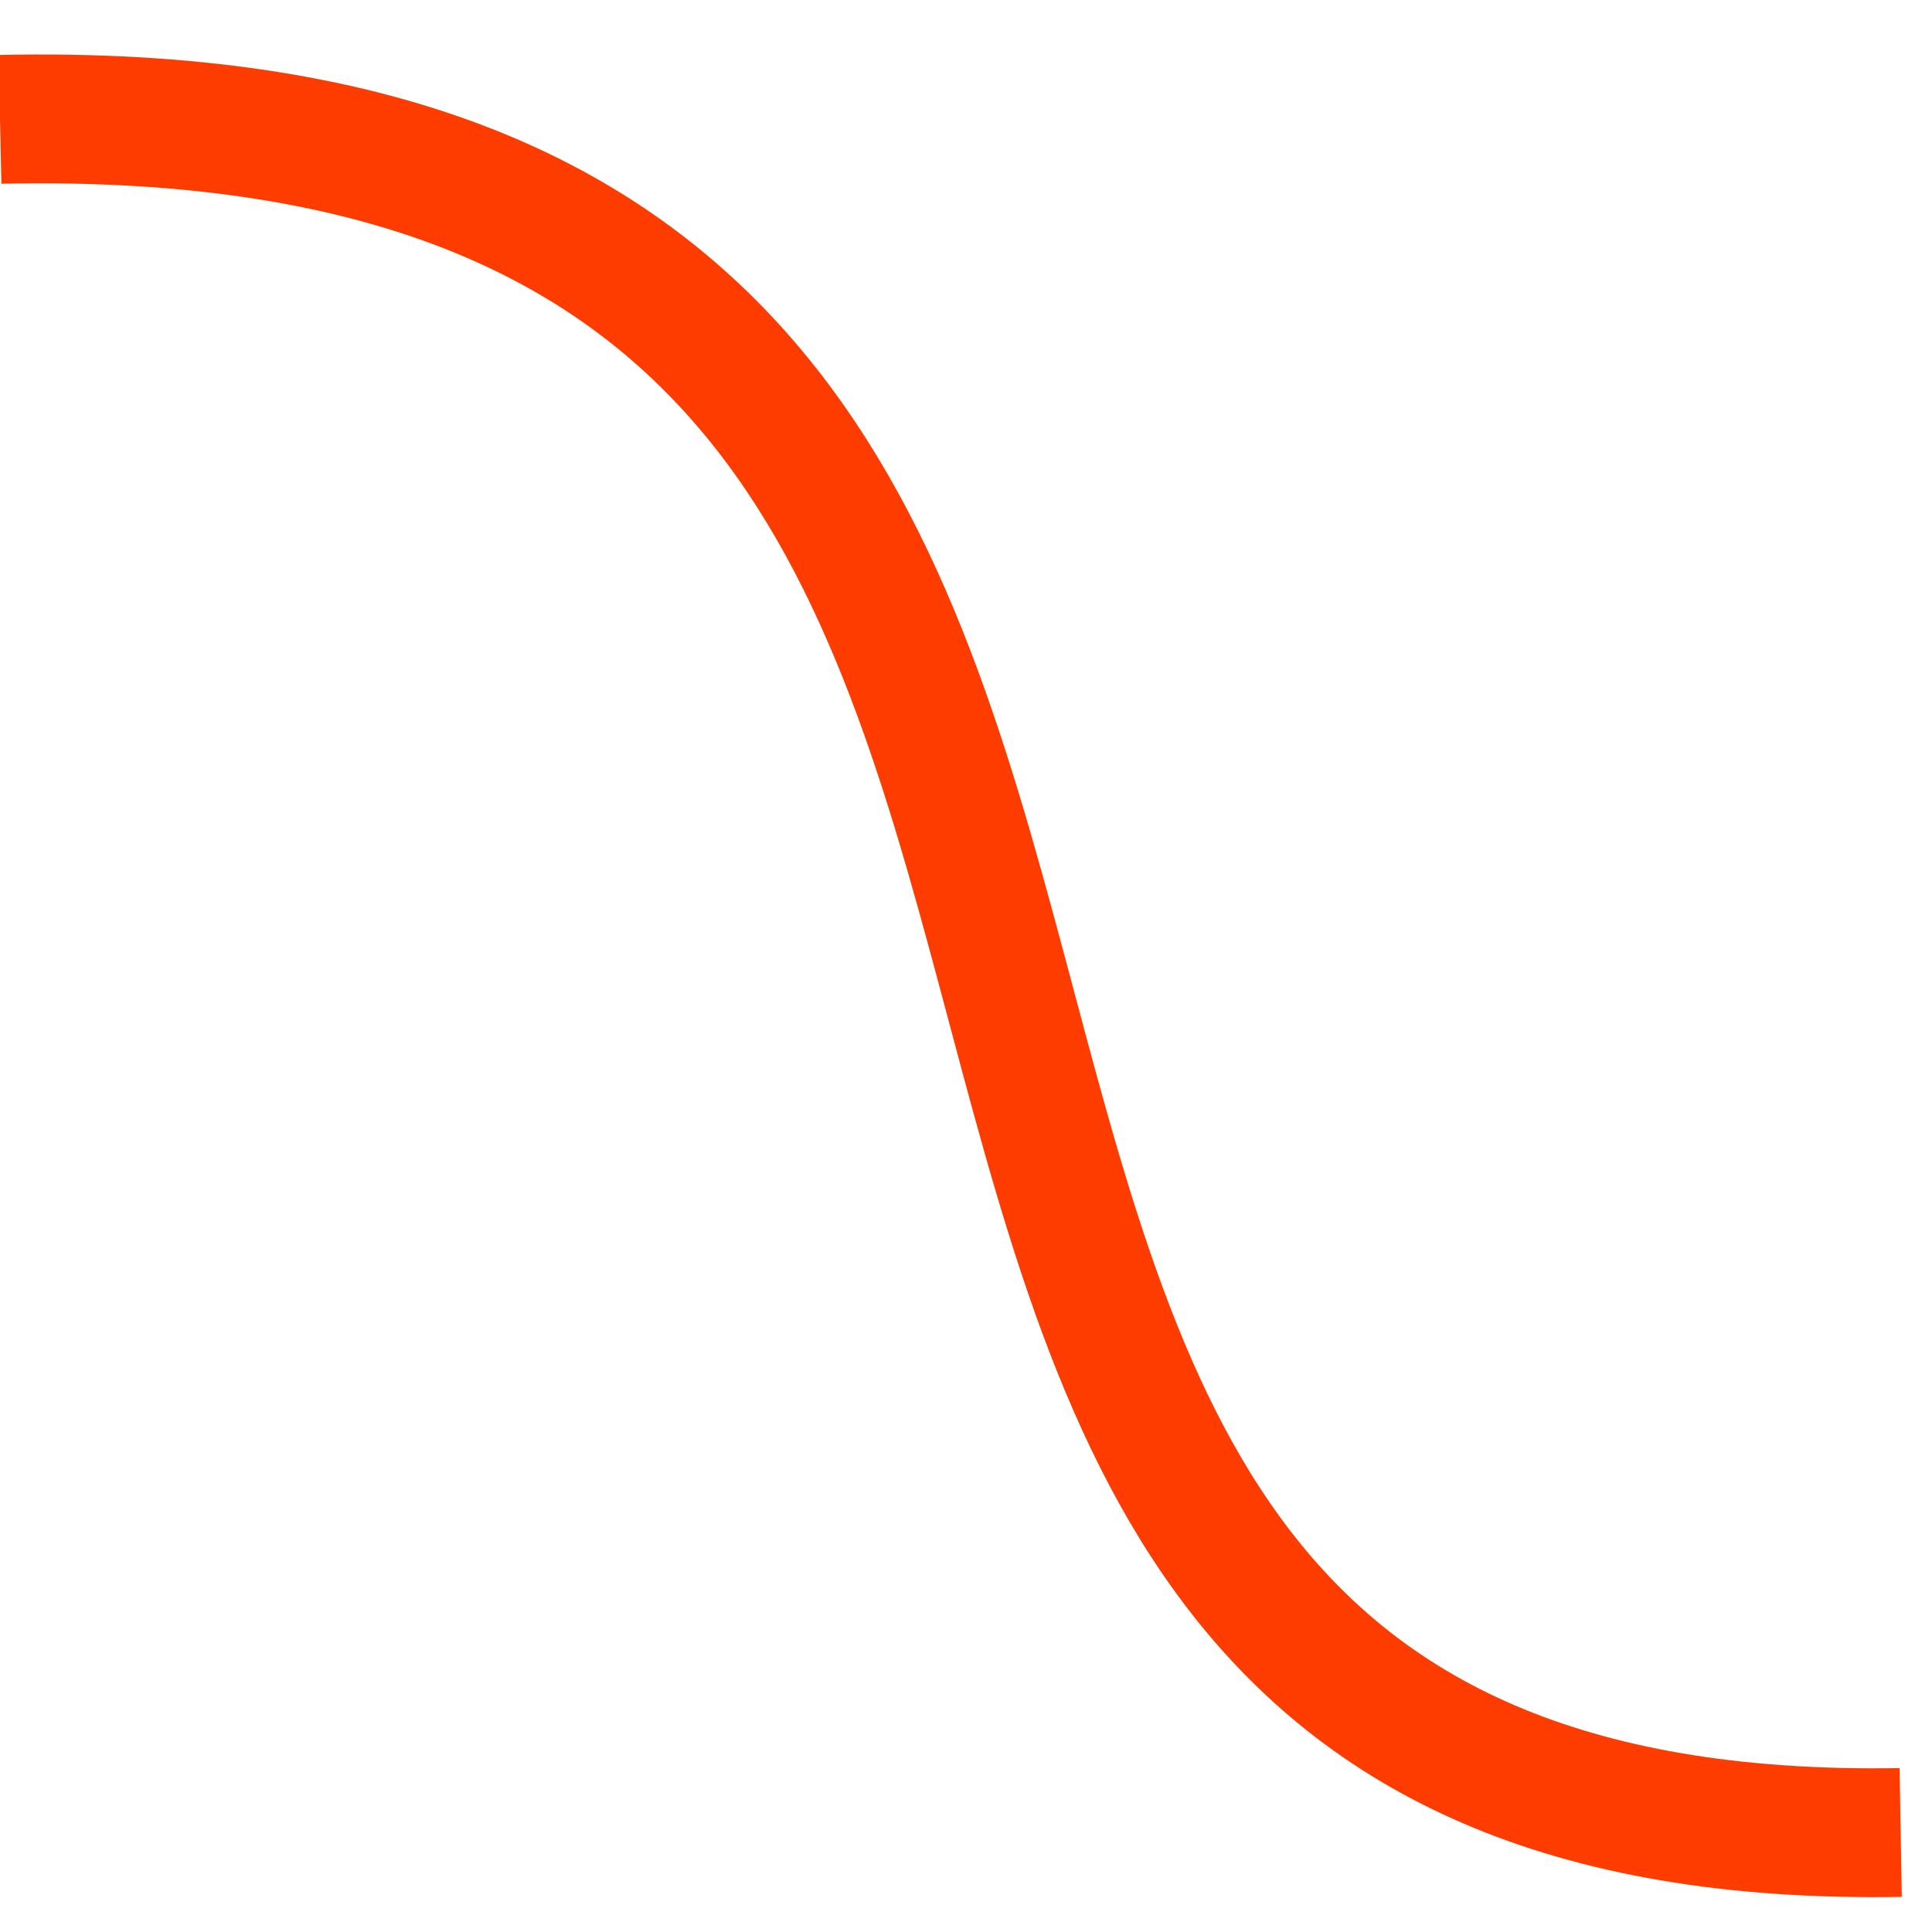
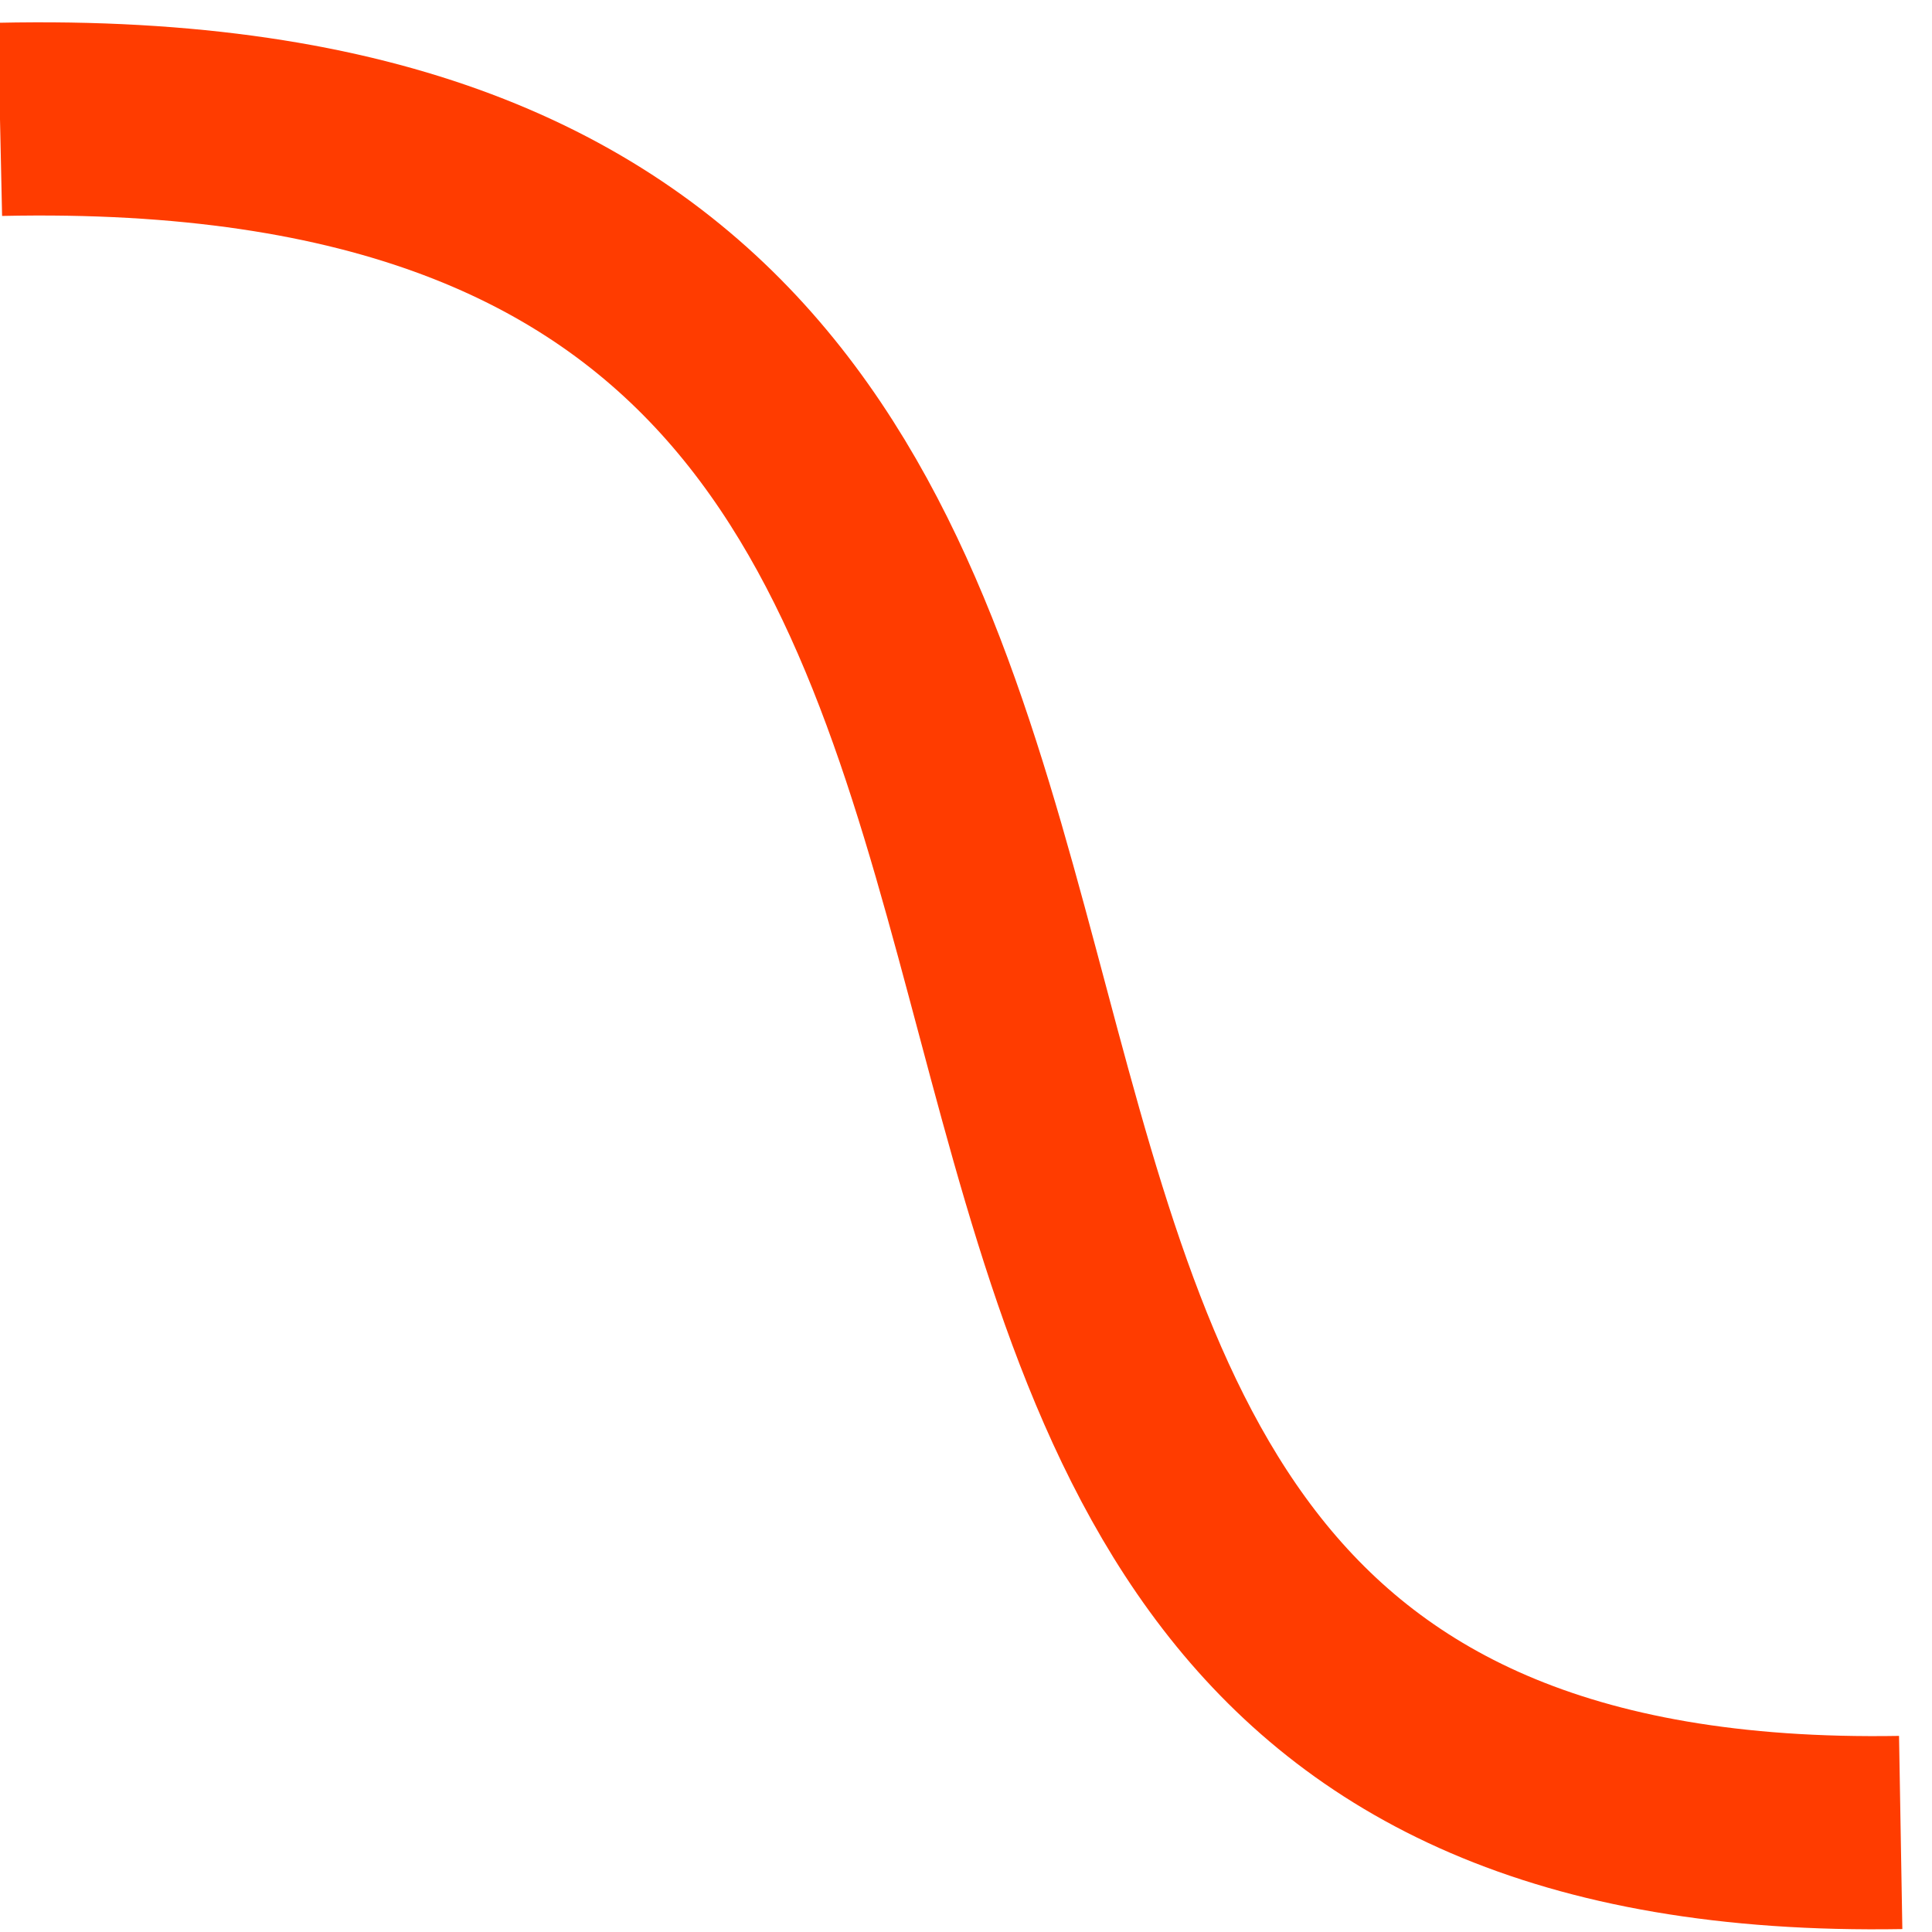
<svg xmlns="http://www.w3.org/2000/svg" width="150" height="150">
  <g>
-     <path fill="none" stroke="#ff3c00" stroke-width="10" d="M0,9.267 C116.76,6.74 41.579,144.091 147.569,142.274 " />
+     <path fill="none" stroke="#ff3c00" stroke-width="15" d="M0,9.267 C116.76,6.74 41.579,144.091 147.569,142.274 " />
  </g>
</svg>
